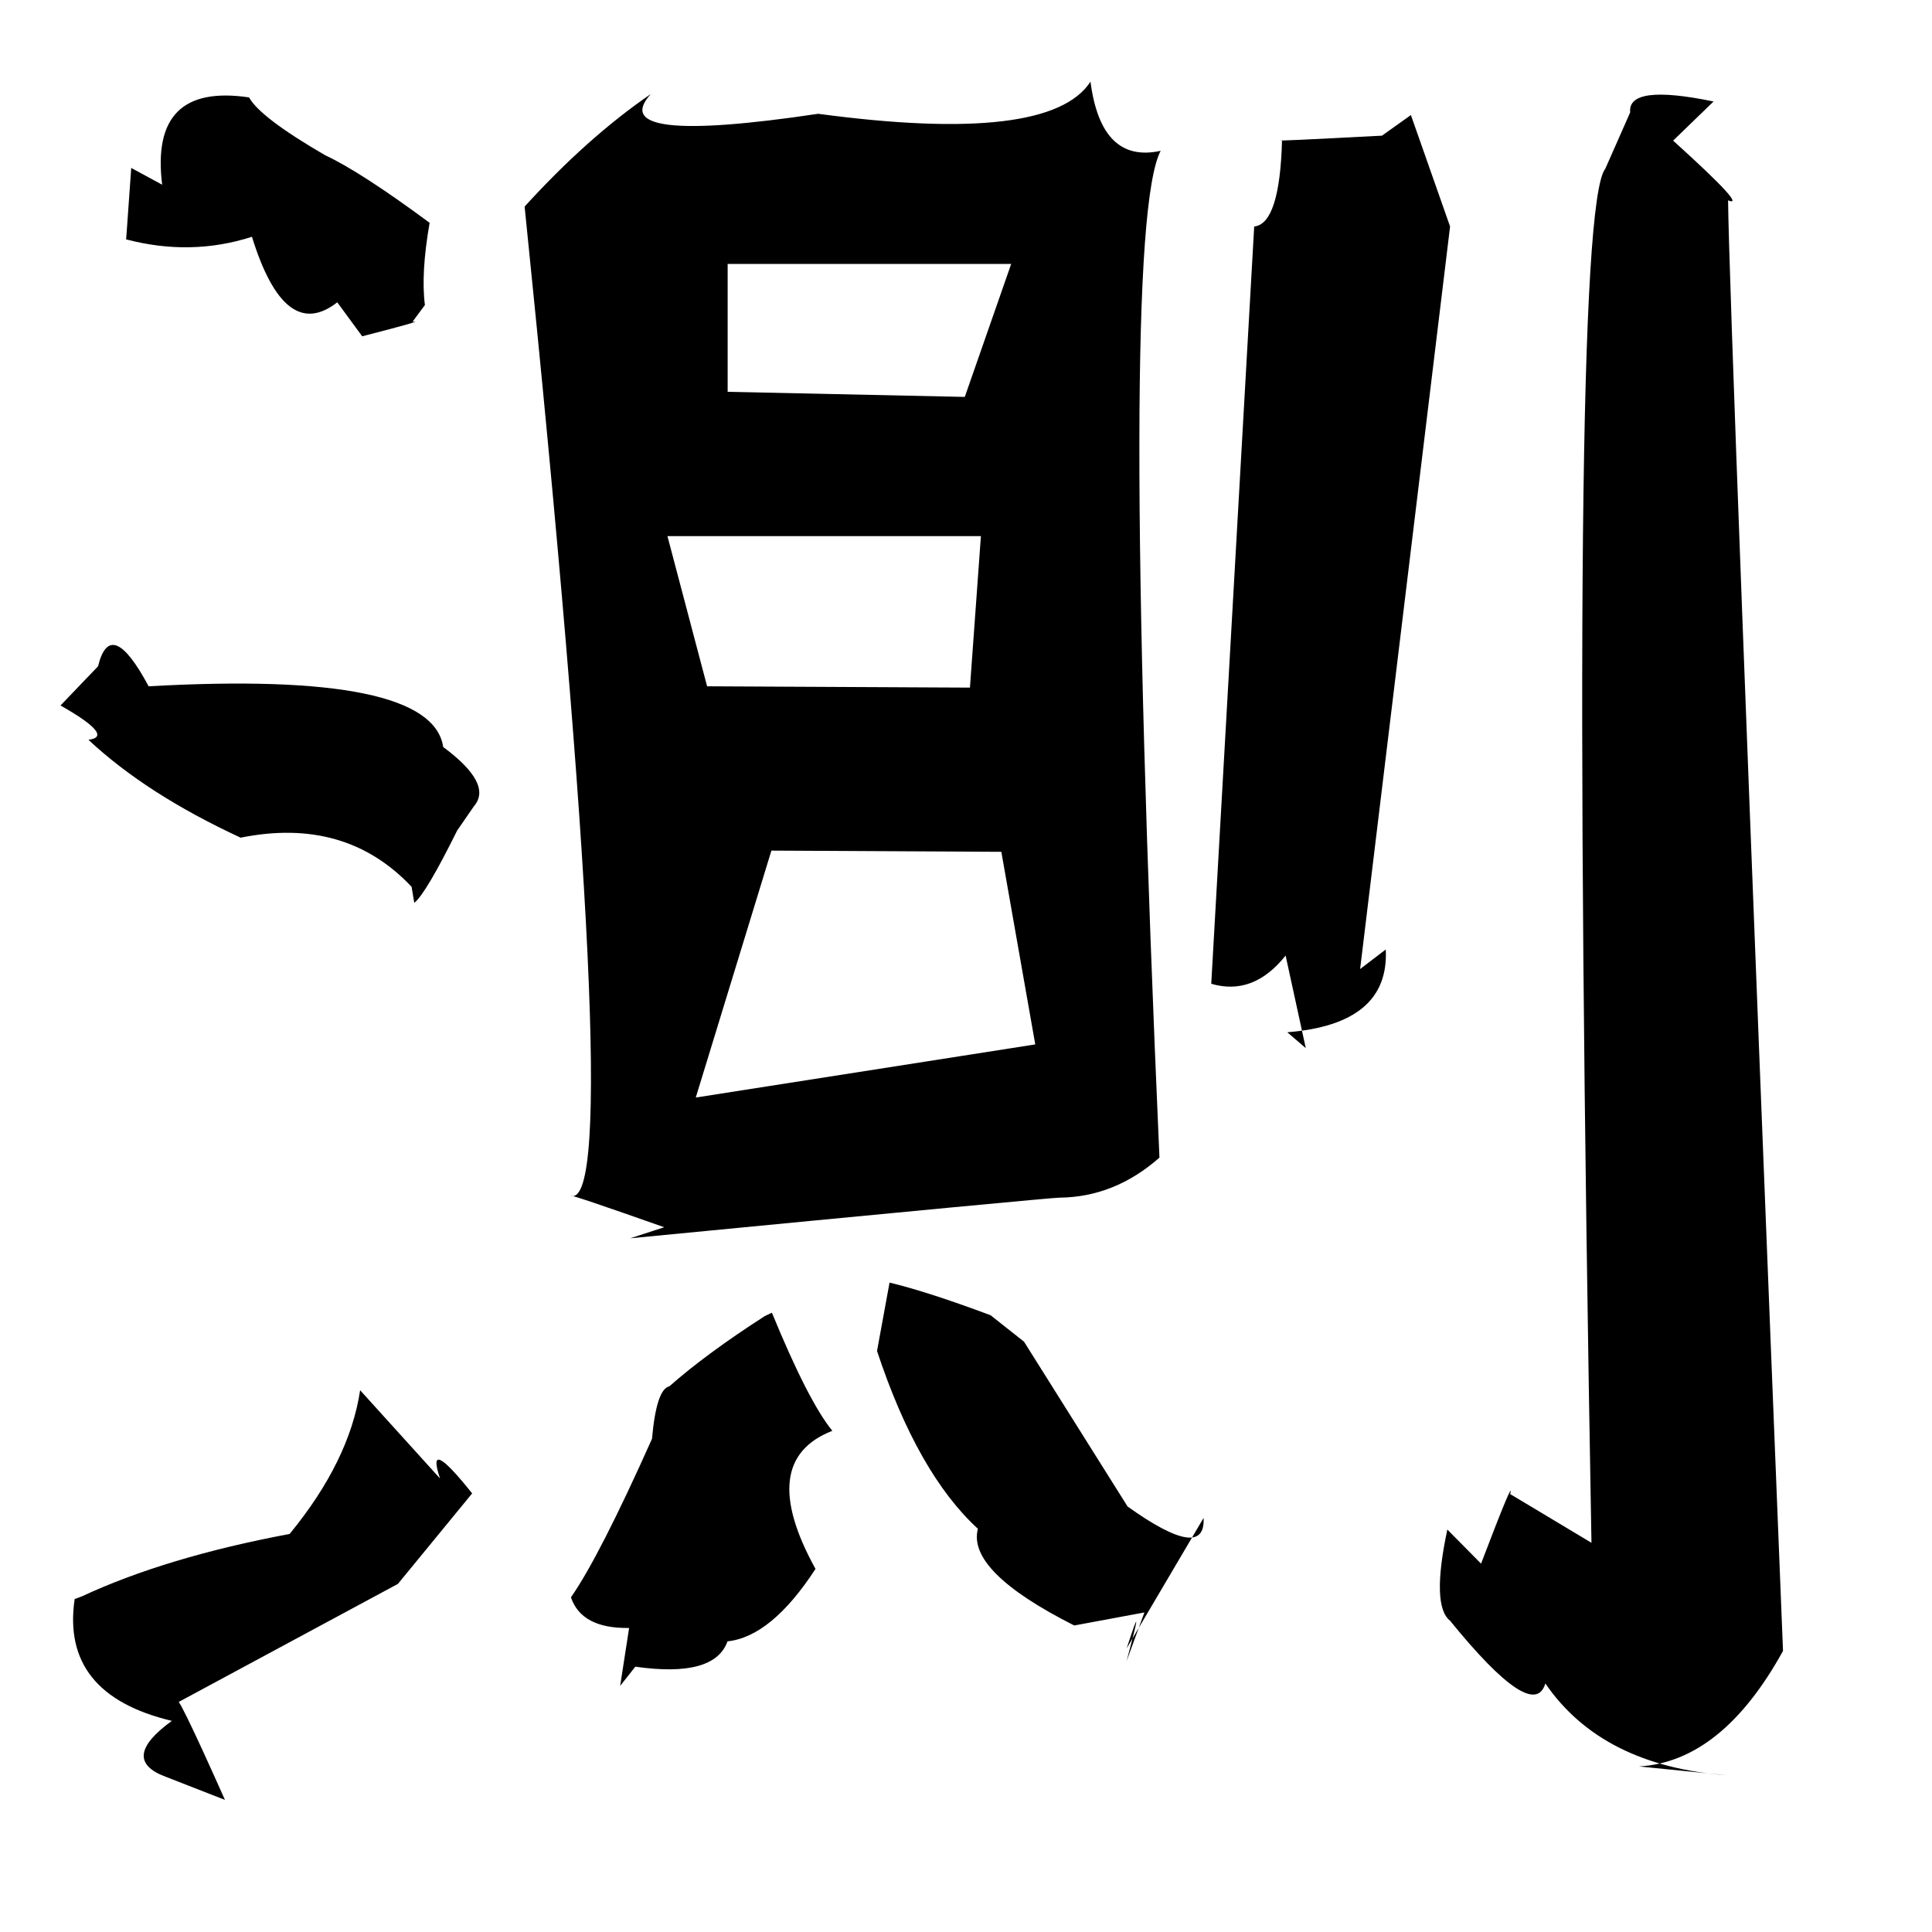
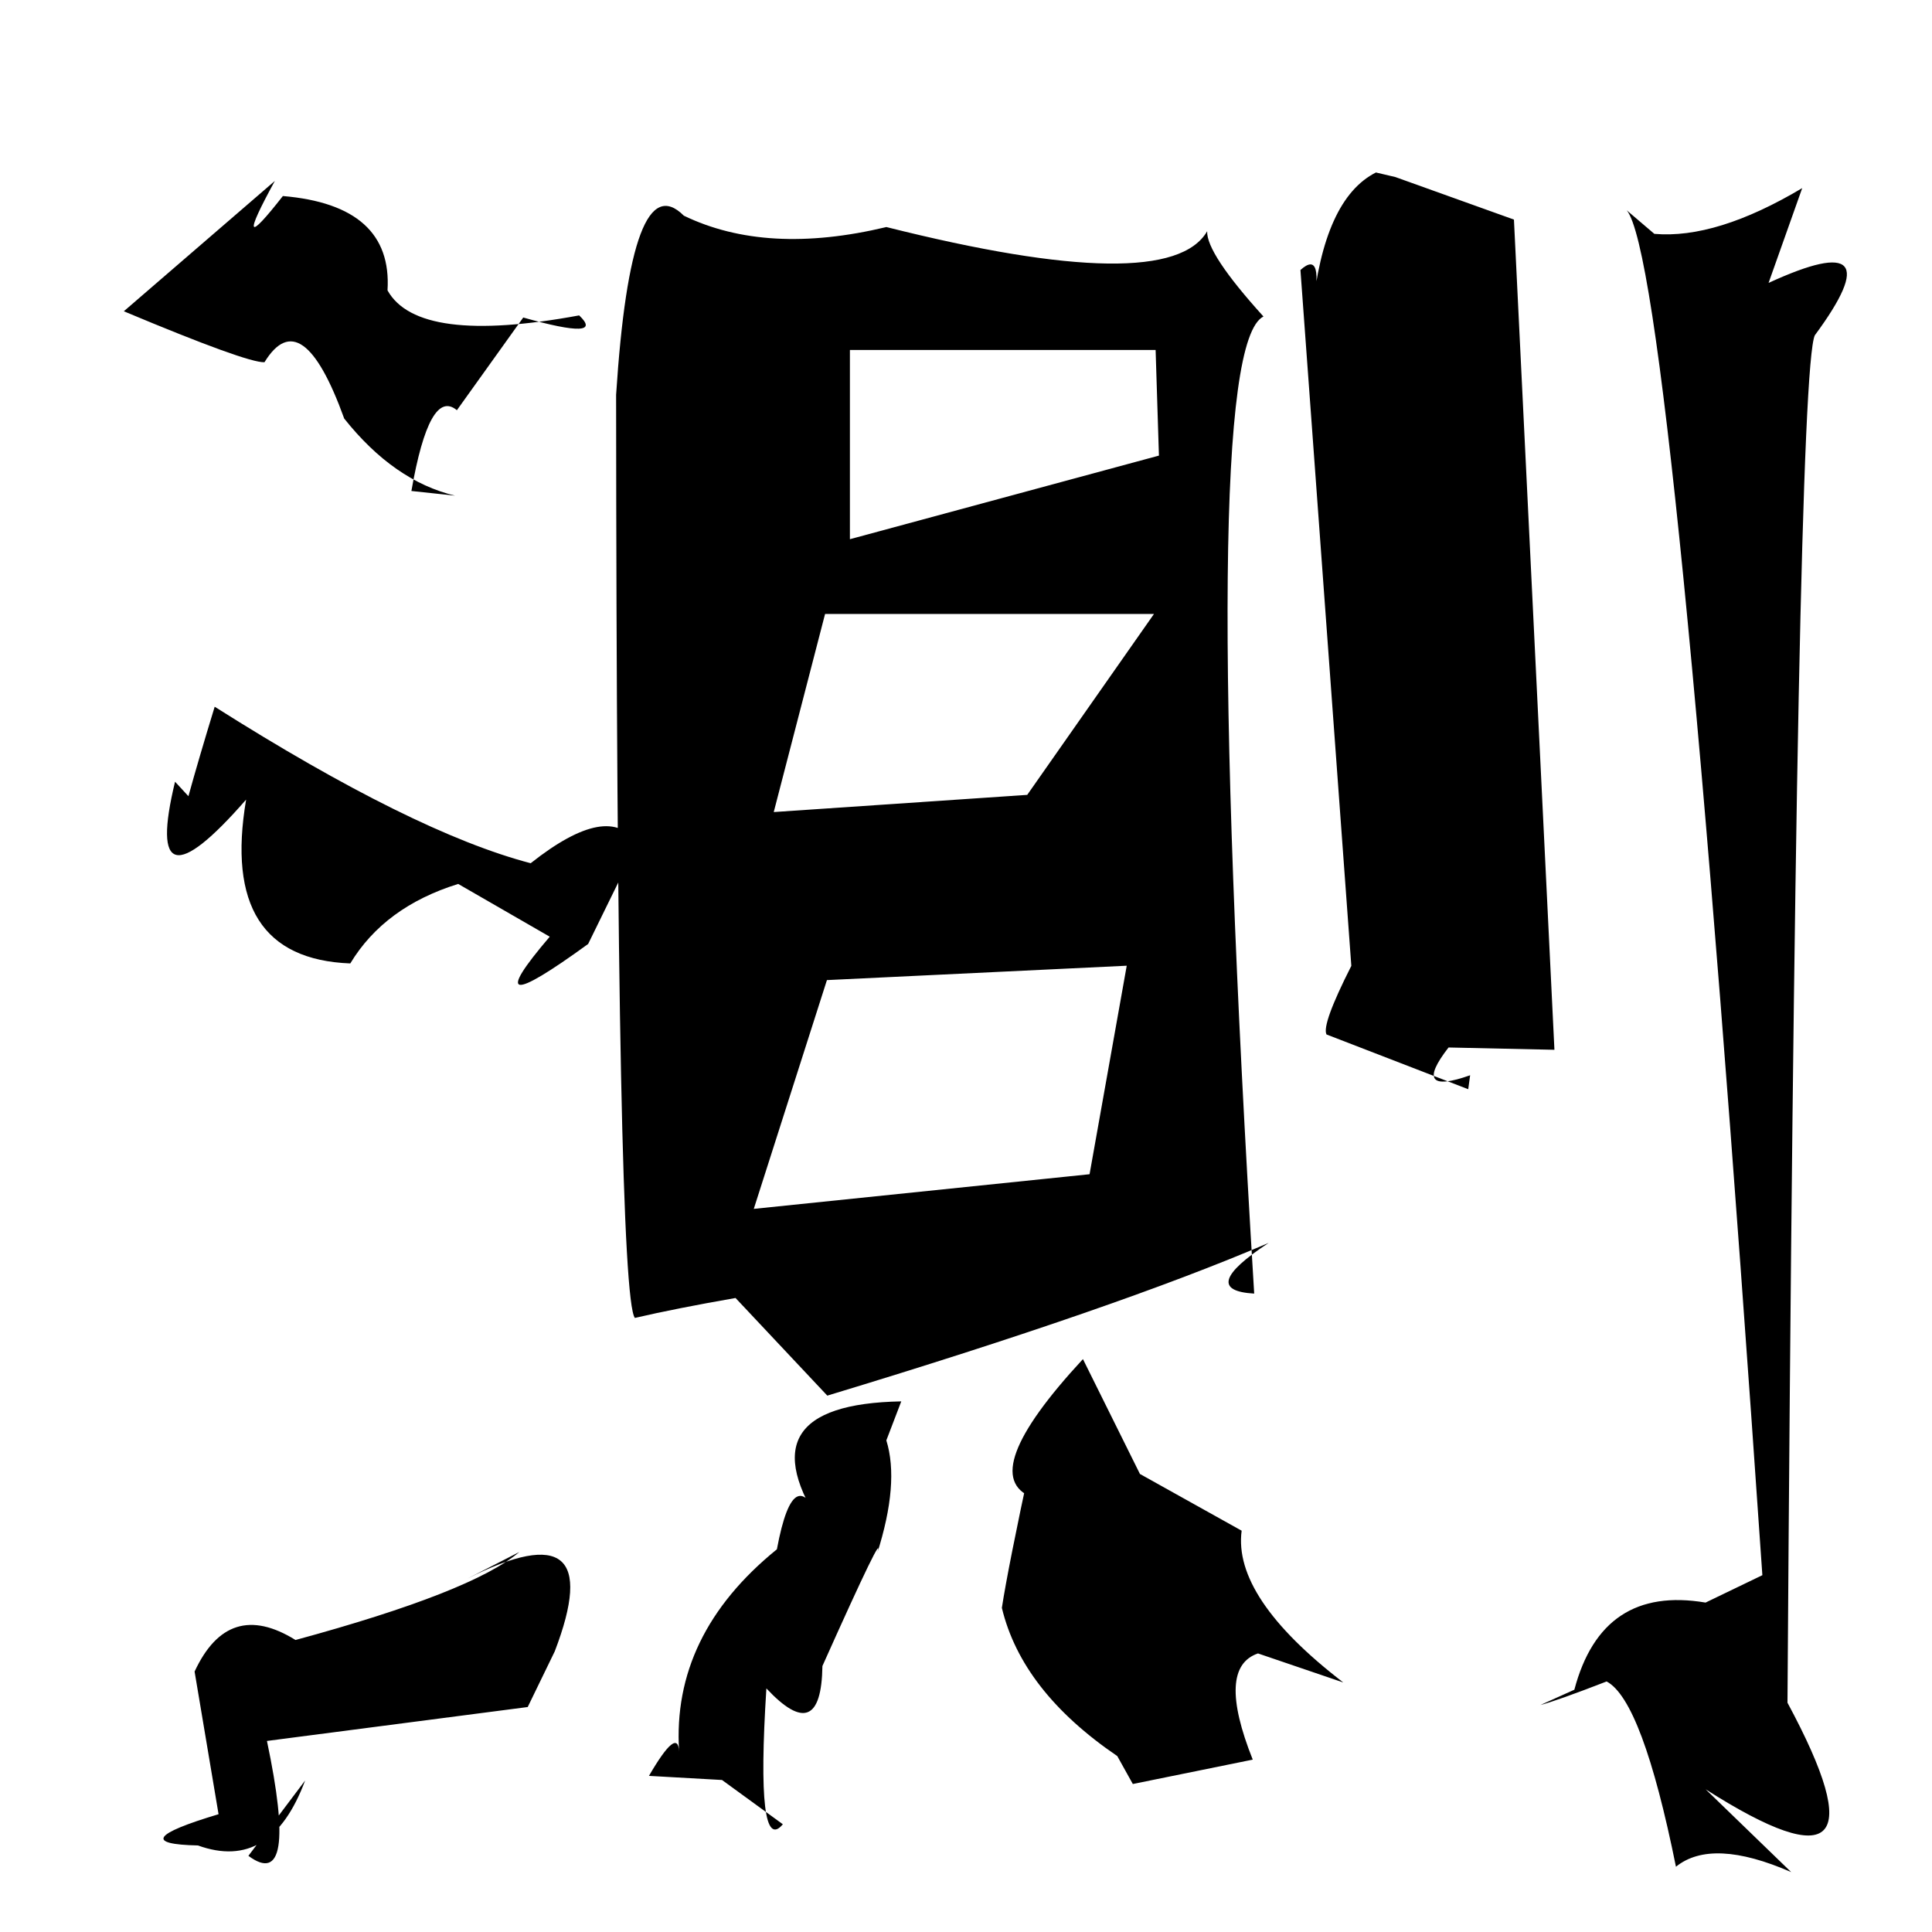
<svg xmlns="http://www.w3.org/2000/svg" viewBox="0 0 1024 1024">
-   <path d="M915.43 940.95Q848.96 935.92 819.07 892.27Q812.72 913.35 768.58 859.04Q758.52 851.13 767.12 810.69L784.99 828.76Q802.81 782 800.42 791.88L843.51 817.71Q830.84 113.89 850.85 89.42L864.03 59.57Q862.48 44.32 908.22 53.79L886.79 74.53Q926.8 110.7 915.92 106.2Q916.43 162.25 945.03 875.03Q912.7 933.67 868.75 936.25ZM87.82 941.72Q63 932.49 91.09 912.1Q32.12 898.05 39.57 847.52L43.34 846.13Q88.18 825.26 153.5 813.03Q185.23 774.39 190.88 736.85L233.24 783.65Q225.31 760.28 250.25 791.53L210.91 839.49L93.93 902.49Q92.02 892.95 119.23 953.98ZM328.7 893.55L333.44 862.86Q308.25 863.25 302.61 846.62Q317.67 825.05 345.58 762.59Q347.88 736.33 354.78 734.77Q374.45 717.42 405.3 697.59L409.12 695.76Q428.46 742.82 441.15 758.36Q400.58 774.18 432.23 831.56Q408.87 867.46 385.6 869.95Q378.64 889.35 336.73 883.38ZM606.56 854.63L569.37 861.54Q512.35 832.75 518.31 810.29Q486.36 780.98 464.84 716.06L471.48 679.8Q491.68 684.64 525.02 697.1L542.76 711.13L597.65 798.49Q639.14 828.08 637.92 804.54L597.15 873.68Q607.31 842.48 597.1 880.44ZM352.05 650.46Q301 632.46 302.91 633.94Q332.28 639.1 278.06 109.48Q311.47 72.79 344.92 49.85Q320.14 77.26 433.65 60.31Q556.27 76.75 577.98 43.28Q583.66 86.88 615.18 79.93Q592.94 122.28 614.53 613.57Q590.79 634.48 561.6 634.78Q559.23 634.54 334.05 656.31ZM548.71 553.56L530.73 451.48L408.86 450.84L368.77 581.72ZM692.09 555.53L681.4 506.47Q664.27 527.98 641.99 521.42L664.75 120.06Q678.33 118.6 679.5 74.33Q671.82 75.09 732.47 71.91L747.81 60.98L768.57 120.05L720.89 513.61L734.48 503.25Q736.48 542.83 682.29 547.12ZM218.15 470.02Q183.1 432.79 127.54 443.98Q77.67 420.9 46.86 392.1Q61.15 390.41 32.07 373.92L51.97 353.14Q58.6 326.08 78.78 363.75Q228.94 355.33 234.9 395.93Q261.42 415.55 251.17 427.35L242.28 440.25Q225.63 473.82 219.57 478.52ZM514.09 364.45L519.9 284.16H353.76L374.78 363.75ZM511.36 210.37L535.95 139.88H385.67V207.67ZM178.76 160.23Q151.01 181.93 133.54 125.5Q101.2 135.91 66.83 126.87Q66.4 133.79 69.55 89.01L85.95 97.9Q79.18 43.75 132.01 51.63Q137.92 62.33 172.48 82.35Q191.18 91.08 227.71 118.09Q223.03 144.83 225.21 161.68L218.63 170.55Q226.35 169.44 191.97 178.24Z" fill="black" />
+   <path d="M949.35 992.24Q907.39 973.95 888.29 989.4Q870.46 901.19 851.54 891.21Q824.8 901.57 816.43 903.69L834.44 895.58Q849.12 840.11 903.98 849.4L934.09 834.88Q886.43 140.24 862.19 111.46L876.84 123.95Q909.69 126.8 955.21 99.7L937.38 149.95Q1005.47 118.66 961.89 177.72Q952.06 198.75 947.4 902.47Q1007.64 1014.38 904.03 948.37ZM161.73 943.69Q143.65 992.15 104.92 978.13Q63.53 977.25 115.84 961.57L103.14 885.96Q121.14 847.2 156.63 869.23Q250.28 843.79 275.24 822.6L247.69 836.72Q323.4 798.54 294.04 875.23L279.7 904.76L141.49 922.74Q158.5 1003.55 131.66 983.63ZM382.68 943.43L343.96 941.25Q359.26 914.93 359.95 928.37Q355.93 866.43 411.77 821.16Q421.2 770.56 436.56 810.41Q391.89 744.32 477.69 742.76L469.78 763.43Q476.81 786.07 464.85 823.53Q469.84 807.19 435.9 883.02Q435.27 925.96 406.2 894.89Q400.52 984.12 414.93 966.9ZM600.42 945.56L592.18 930.75Q541.59 896.34 531.01 852.21Q534.3 830.72 546.39 774.57L546.94 793.59Q517.08 781.8 573.98 720.35L604.19 781.23L658.1 811.3Q653.4 846.71 711.96 891.74L666.76 876.35Q644.55 883.89 663.98 932.64ZM389.85 687.96Q358.14 693.5 336.5 698.53Q326.82 685.88 326.55 209.24Q334.5 86.36 362.46 114.32Q406.36 135.53 469.8 120.34Q619.34 157.91 639.82 122.56Q639.34 134.28 669.66 167.75Q634.25 185.49 664.75 685.63Q634.16 683.89 672.4 658.77Q592.1 693.22 438.49 739.71ZM577.49 622.37L597.19 511.85L438.29 519.47L399.52 640.73ZM778.19 577.31L703.07 548.29Q700.42 543.14 716.23 511.93L689.26 143.11Q702.22 131.42 695.51 165.77Q701.53 105.45 729.27 91.42L739.55 93.83L802.42 116.38L823.88 556.41L767.76 555.19Q747.63 581.07 779.2 569.91ZM242.85 468.5Q203.72 480.68 185.66 510.64Q116.17 507.97 130.45 423.8Q75.15 487.15 92.78 414.33L99.87 422Q105.32 402.23 113.79 374.58Q219.18 441.27 281.27 457.53Q323.2 424.35 337.73 447.26L311.73 500.32Q249.49 545.52 291.37 496.47ZM544.45 421.3L611.64 325.4H437.31L410.1 430.41ZM614.26 241.48L612.5 185.49H450.47V285.79ZM241.18 262.7Q208.78 254.97 182.44 221.85Q159.98 159.68 140.18 191.99Q130.97 192.38 65.63 164.98L145.67 95.9Q121.38 140.35 149.93 103.9Q208.21 108.84 205.39 153.9Q221.59 182.96 306.96 167.17Q321.26 180.69 277.33 168.29L242.16 217.42Q227.66 205.33 218.05 260.23Z" fill="black" />
</svg>
